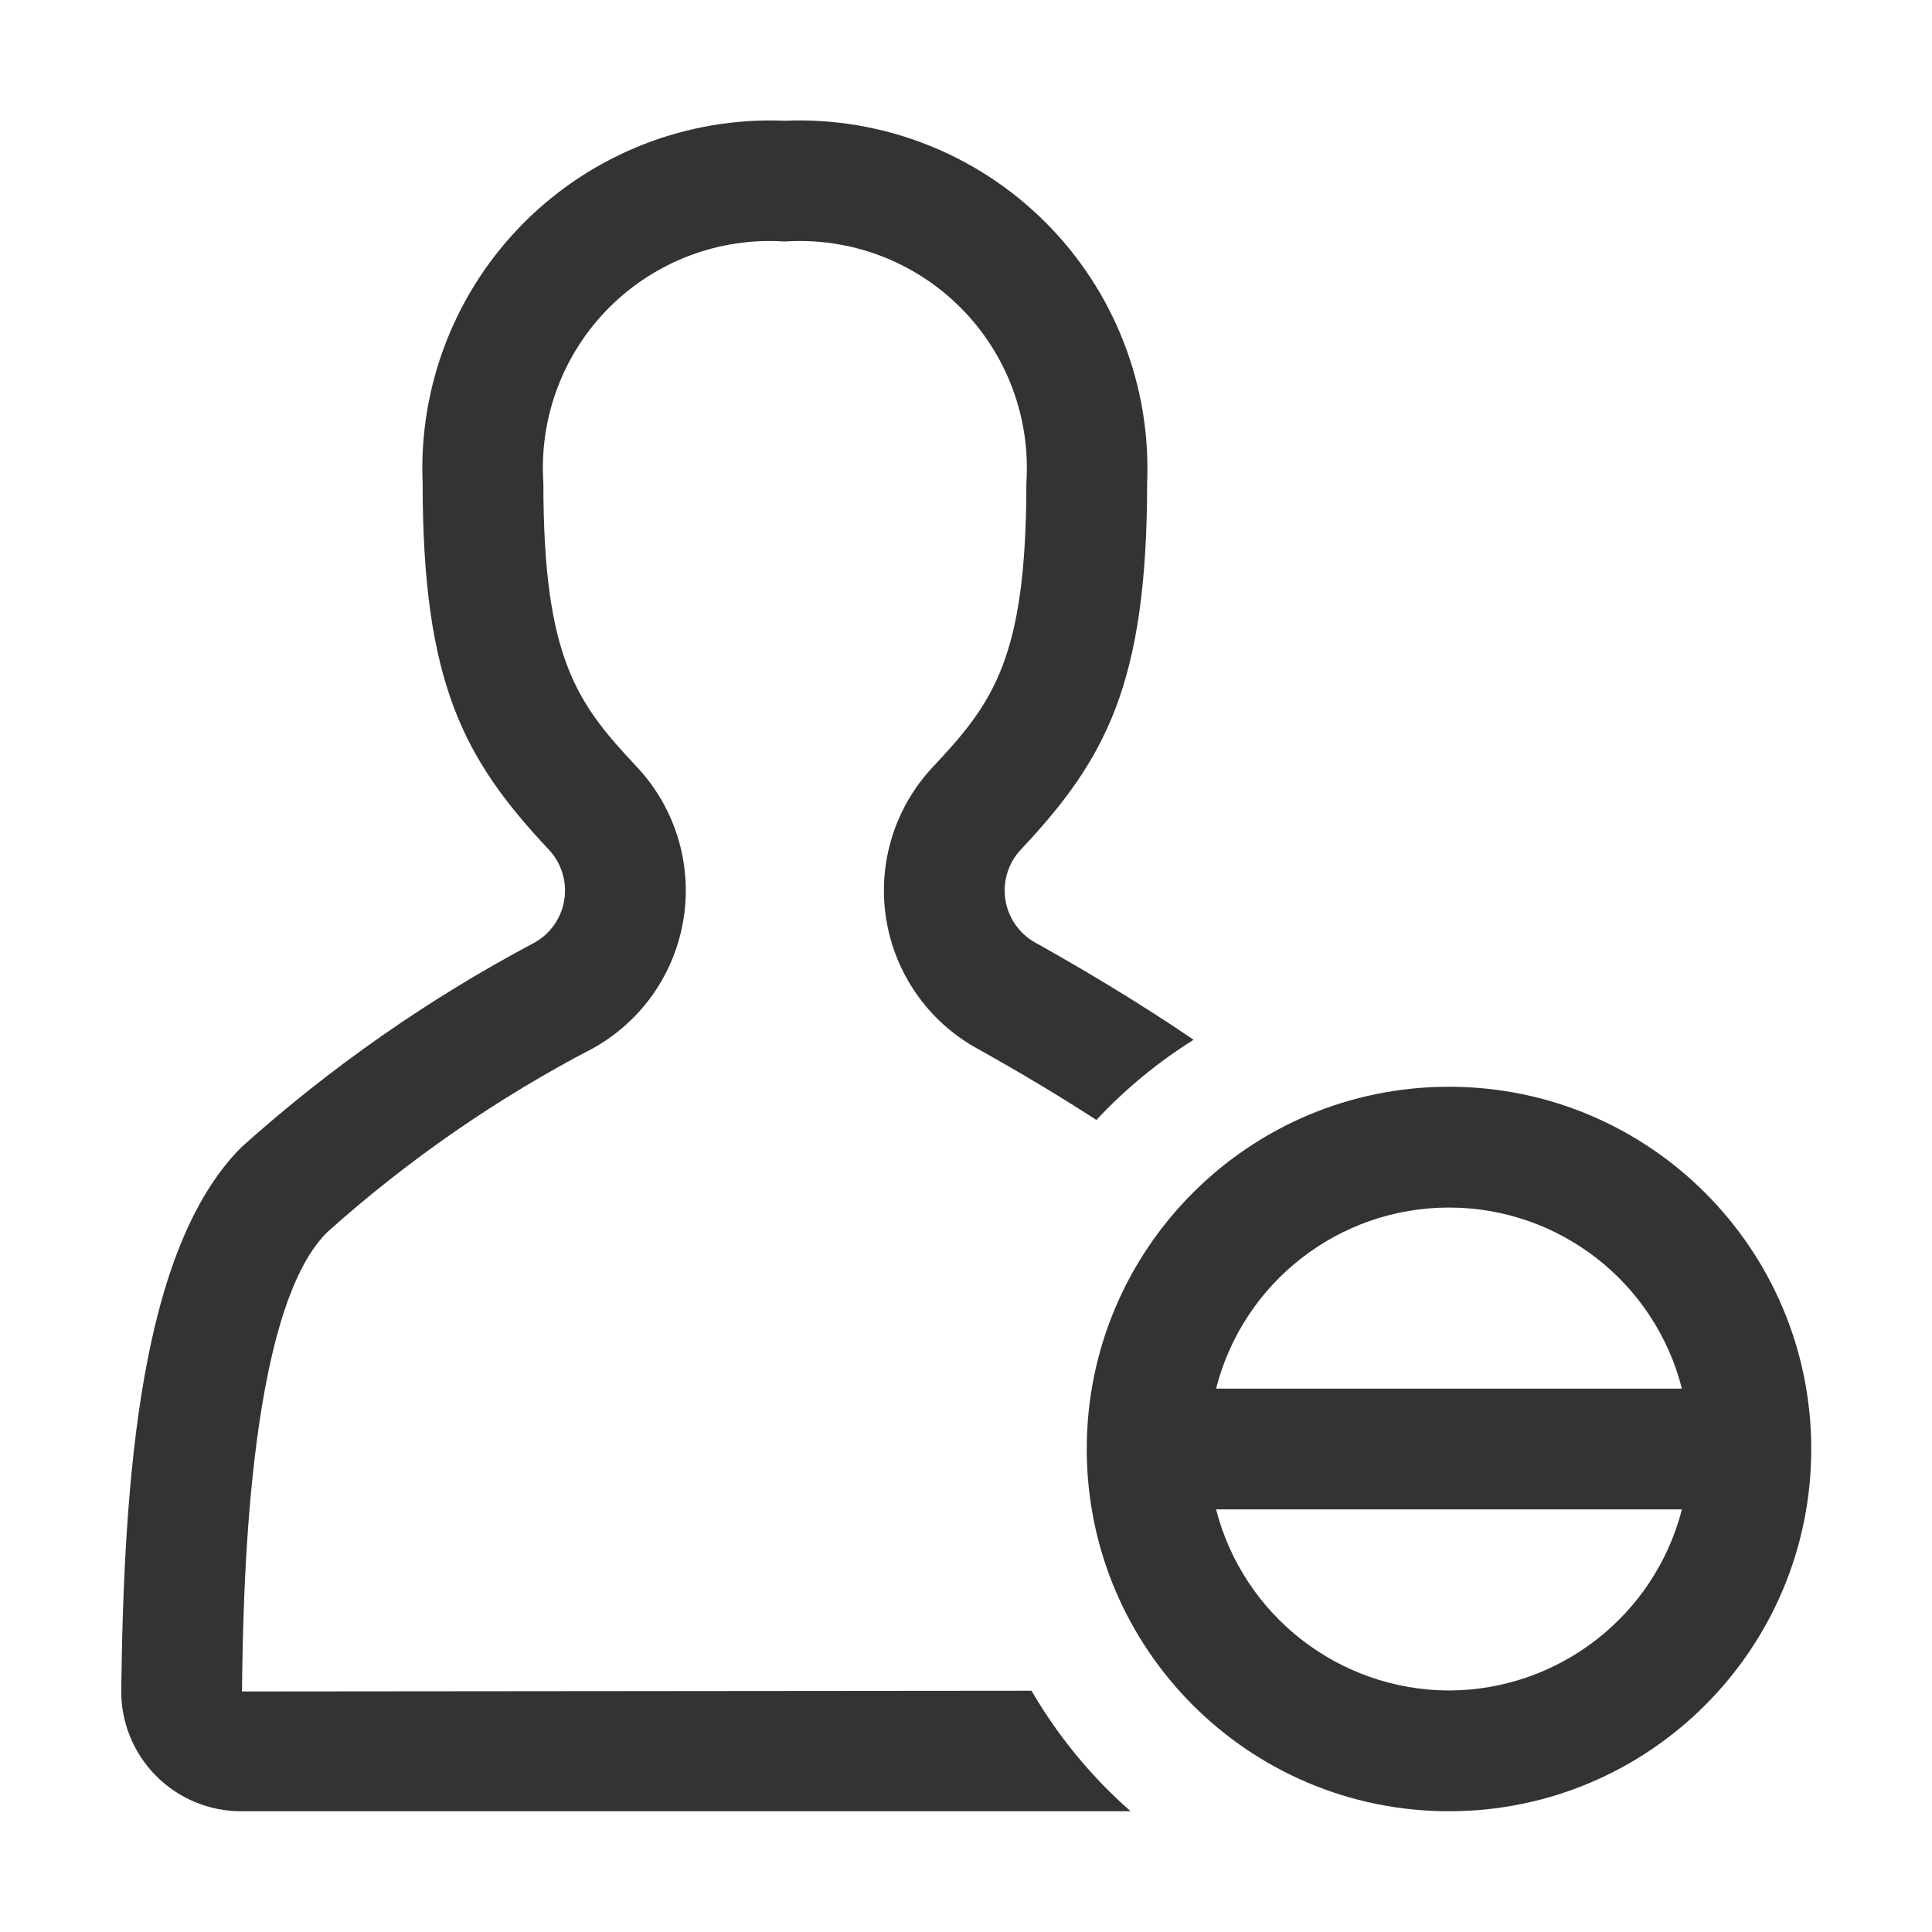
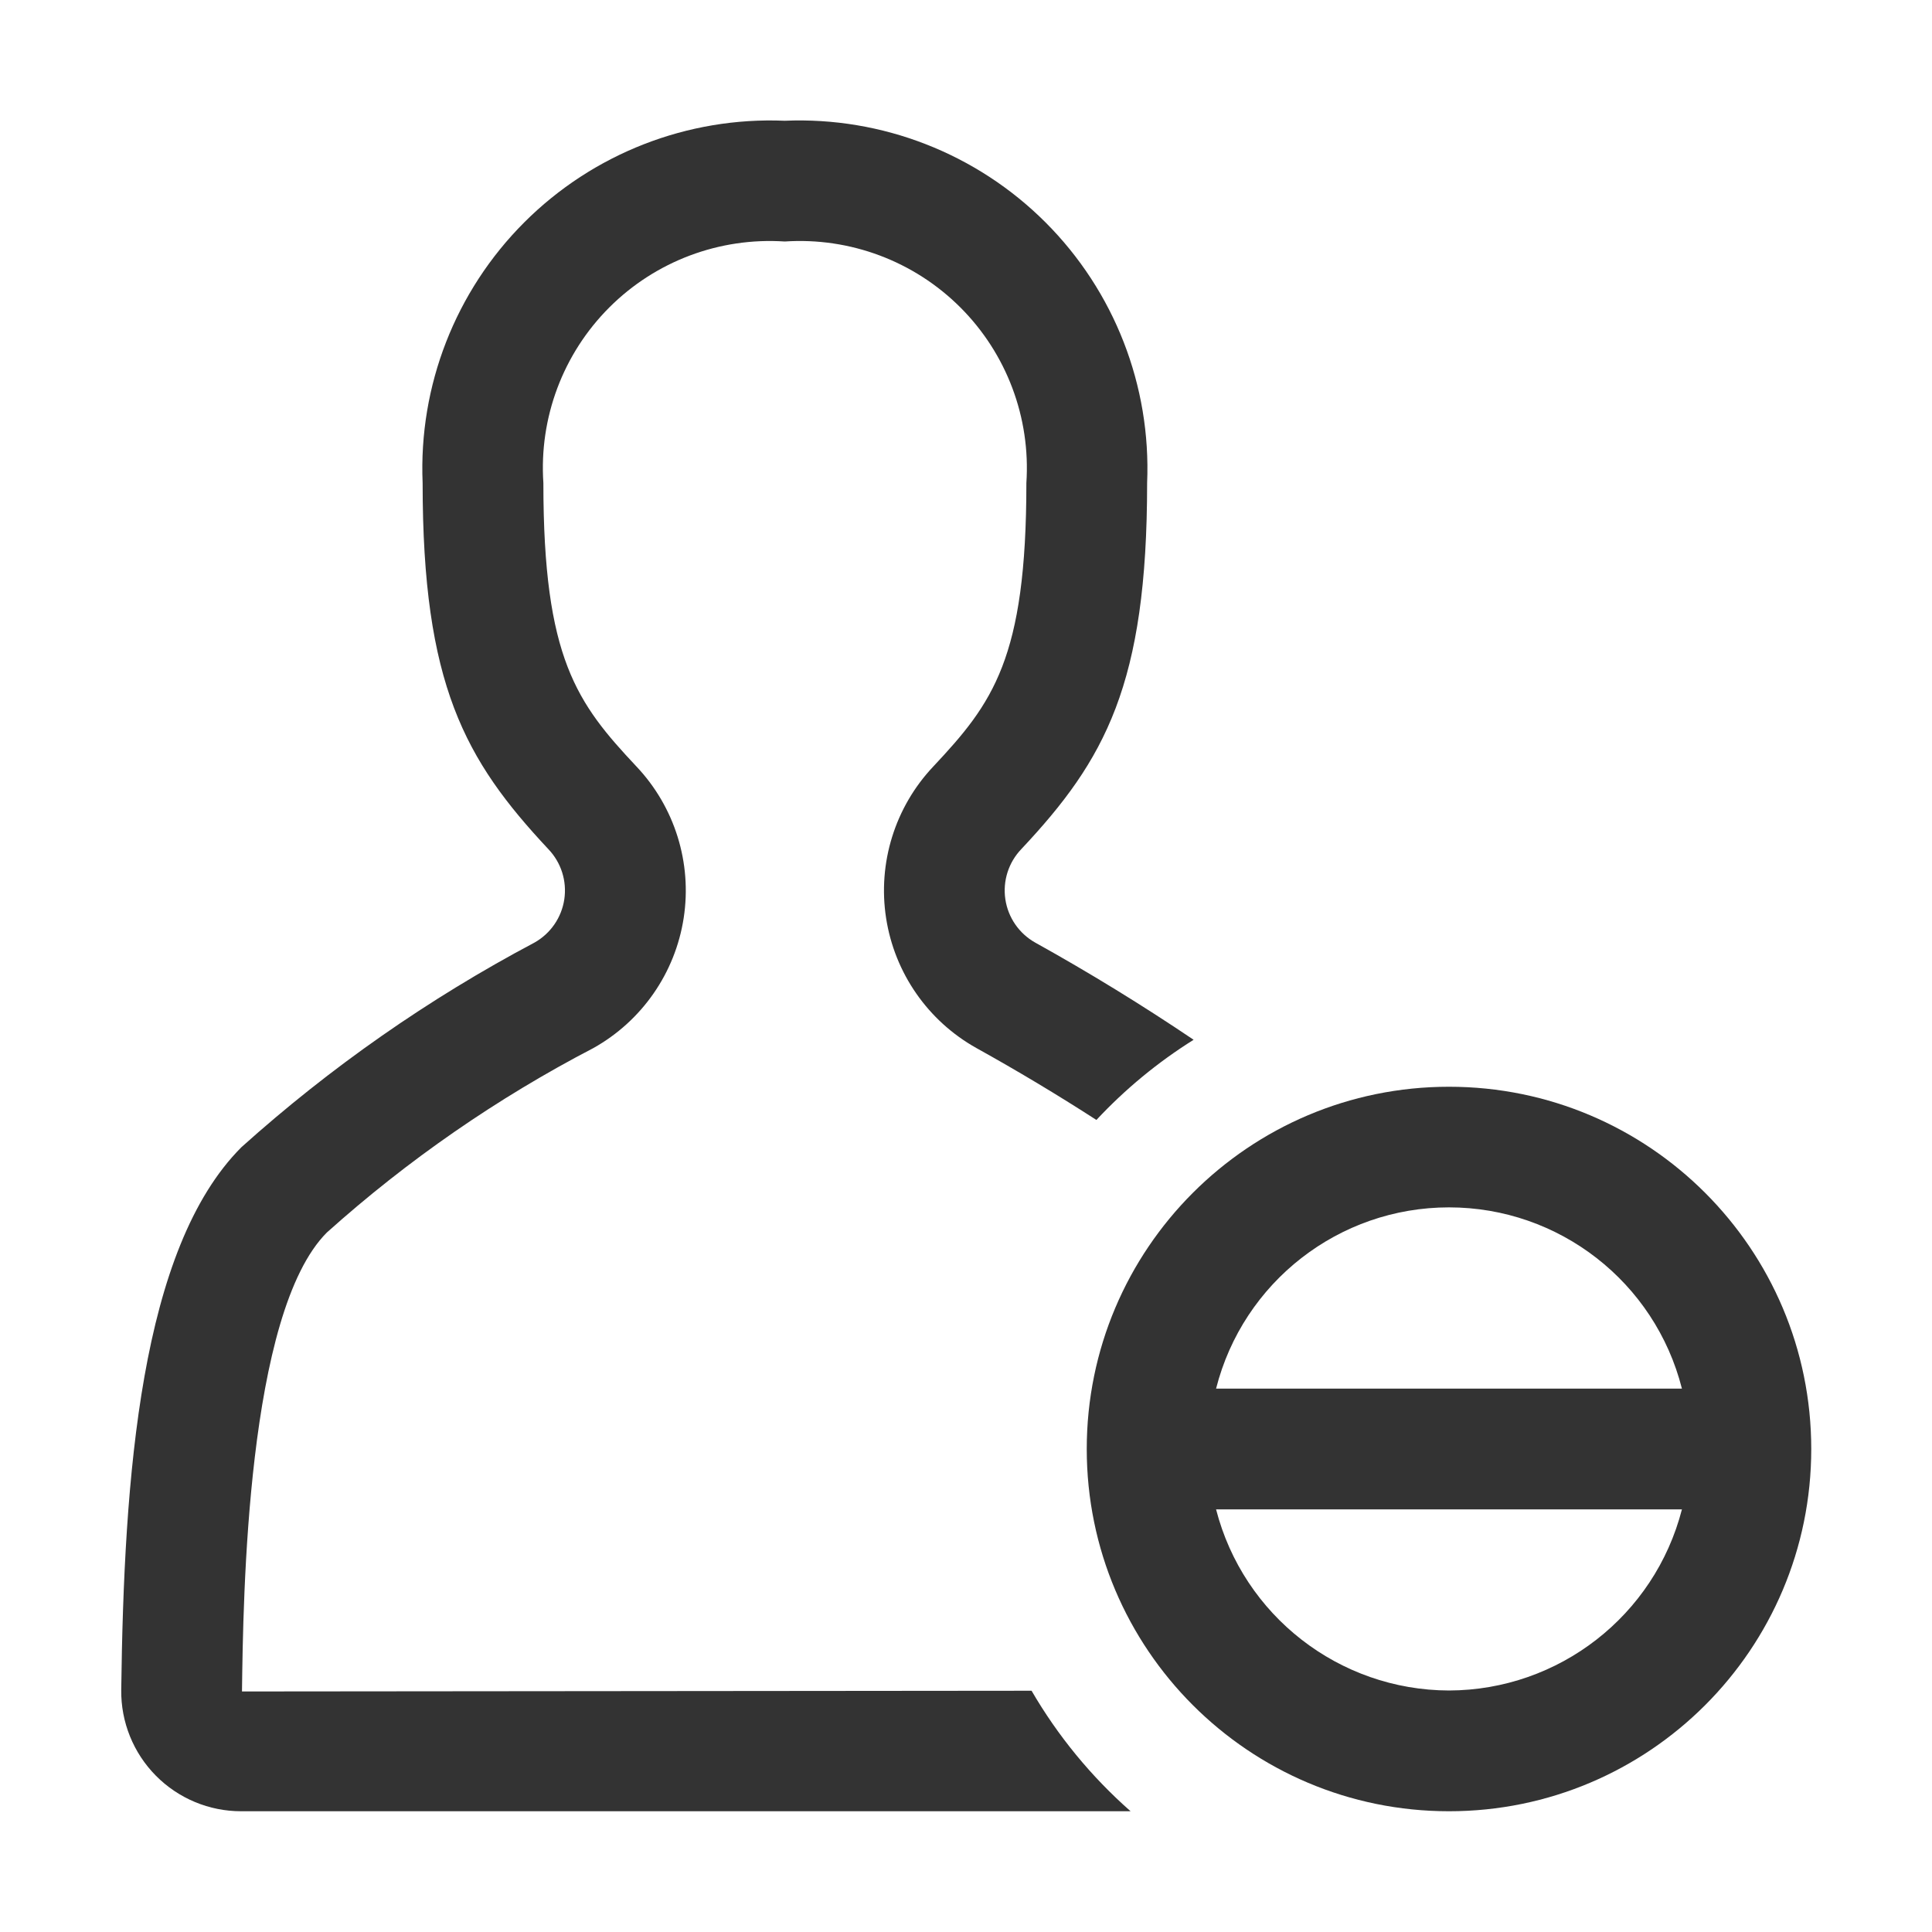
<svg xmlns="http://www.w3.org/2000/svg" viewBox="0 0 32 32">
-   <g>
-     <rect width="32" height="32" style="fill: none" />
-     <g>
-       <path d="M24,18a6,6,0,1,0,6,6A6,6,0,0,0,24,18Zm0,10a3.996,3.996,0,0,1-3.858-3h7.716A3.996,3.996,0,0,1,24,28Zm-3.858-5a3.981,3.981,0,0,1,7.716,0Z" style="fill: #333" />
-       <path d="M4.008,28.016c.019-1.552.078-6.274,1.406-7.602A21.436,21.436,0,0,1,9.827,17.36a2.99,2.99,0,0,0,.716-4.663C9.557,11.646,9,10.91,9,8a3.757,3.757,0,0,1,3.998-4A3.759,3.759,0,0,1,17,8c0,2.91-.557,3.646-1.543,4.697a2.989,2.989,0,0,0,.716,4.663c.722.402,1.388.802,1.987,1.19a8.032,8.032,0,0,1,1.61-1.328c-.944-.643-1.907-1.21-2.624-1.61a.989.989,0,0,1-.23-1.548C18.305,12.583,19,11.333,19,8a5.764,5.764,0,0,0-6.002-6A5.764,5.764,0,0,0,7,8c0,3.333.695,4.583,2.083,6.065a.989.989,0,0,1-.23,1.548A24.283,24.283,0,0,0,4,19c-1.675,1.675-1.947,5.457-1.992,8.991A1.985,1.985,0,0,0,3.996,30h14.73a8.044,8.044,0,0,1-1.641-1.996Z" style="fill: #333" />
-     </g>
+   <path fill="none" d="M0 0h32v32H0z" />
+   <g fill="#333">
+     <path d="M24 18a6 6 0 1 0 6 6 6 6 0 0 0-6-6zm0 10a3.996 3.996 0 0 1-3.858-3h7.716A3.996 3.996 0 0 1 24 28zm-3.858-5a3.98 3.98 0 0 1 7.716 0z" />
+     <path d="M4.008 28.016c.02-1.552.079-6.274 1.406-7.602a21.436 21.436 0 0 1 4.413-3.054 2.99 2.99 0 0 0 .716-4.663C9.556 11.646 9 10.91 9 8a3.757 3.757 0 0 1 3.998-4A3.759 3.759 0 0 1 17 8c0 2.91-.557 3.646-1.543 4.697a2.99 2.99 0 0 0 .717 4.663 34.91 34.91 0 0 1 1.986 1.19 8.032 8.032 0 0 1 1.61-1.328 35.587 35.587 0 0 0-2.624-1.61.99.99 0 0 1-.23-1.548C18.306 12.584 19 11.334 19 8a5.764 5.764 0 0 0-6.002-6A5.764 5.764 0 0 0 7 8c0 3.333.695 4.583 2.083 6.065a.99.99 0 0 1-.23 1.547A24.283 24.283 0 0 0 4 19c-1.675 1.675-1.947 5.457-1.992 8.991A1.985 1.985 0 0 0 3.996 30h14.73a8.044 8.044 0 0 1-1.64-1.996z" />
  </g>
</svg>
